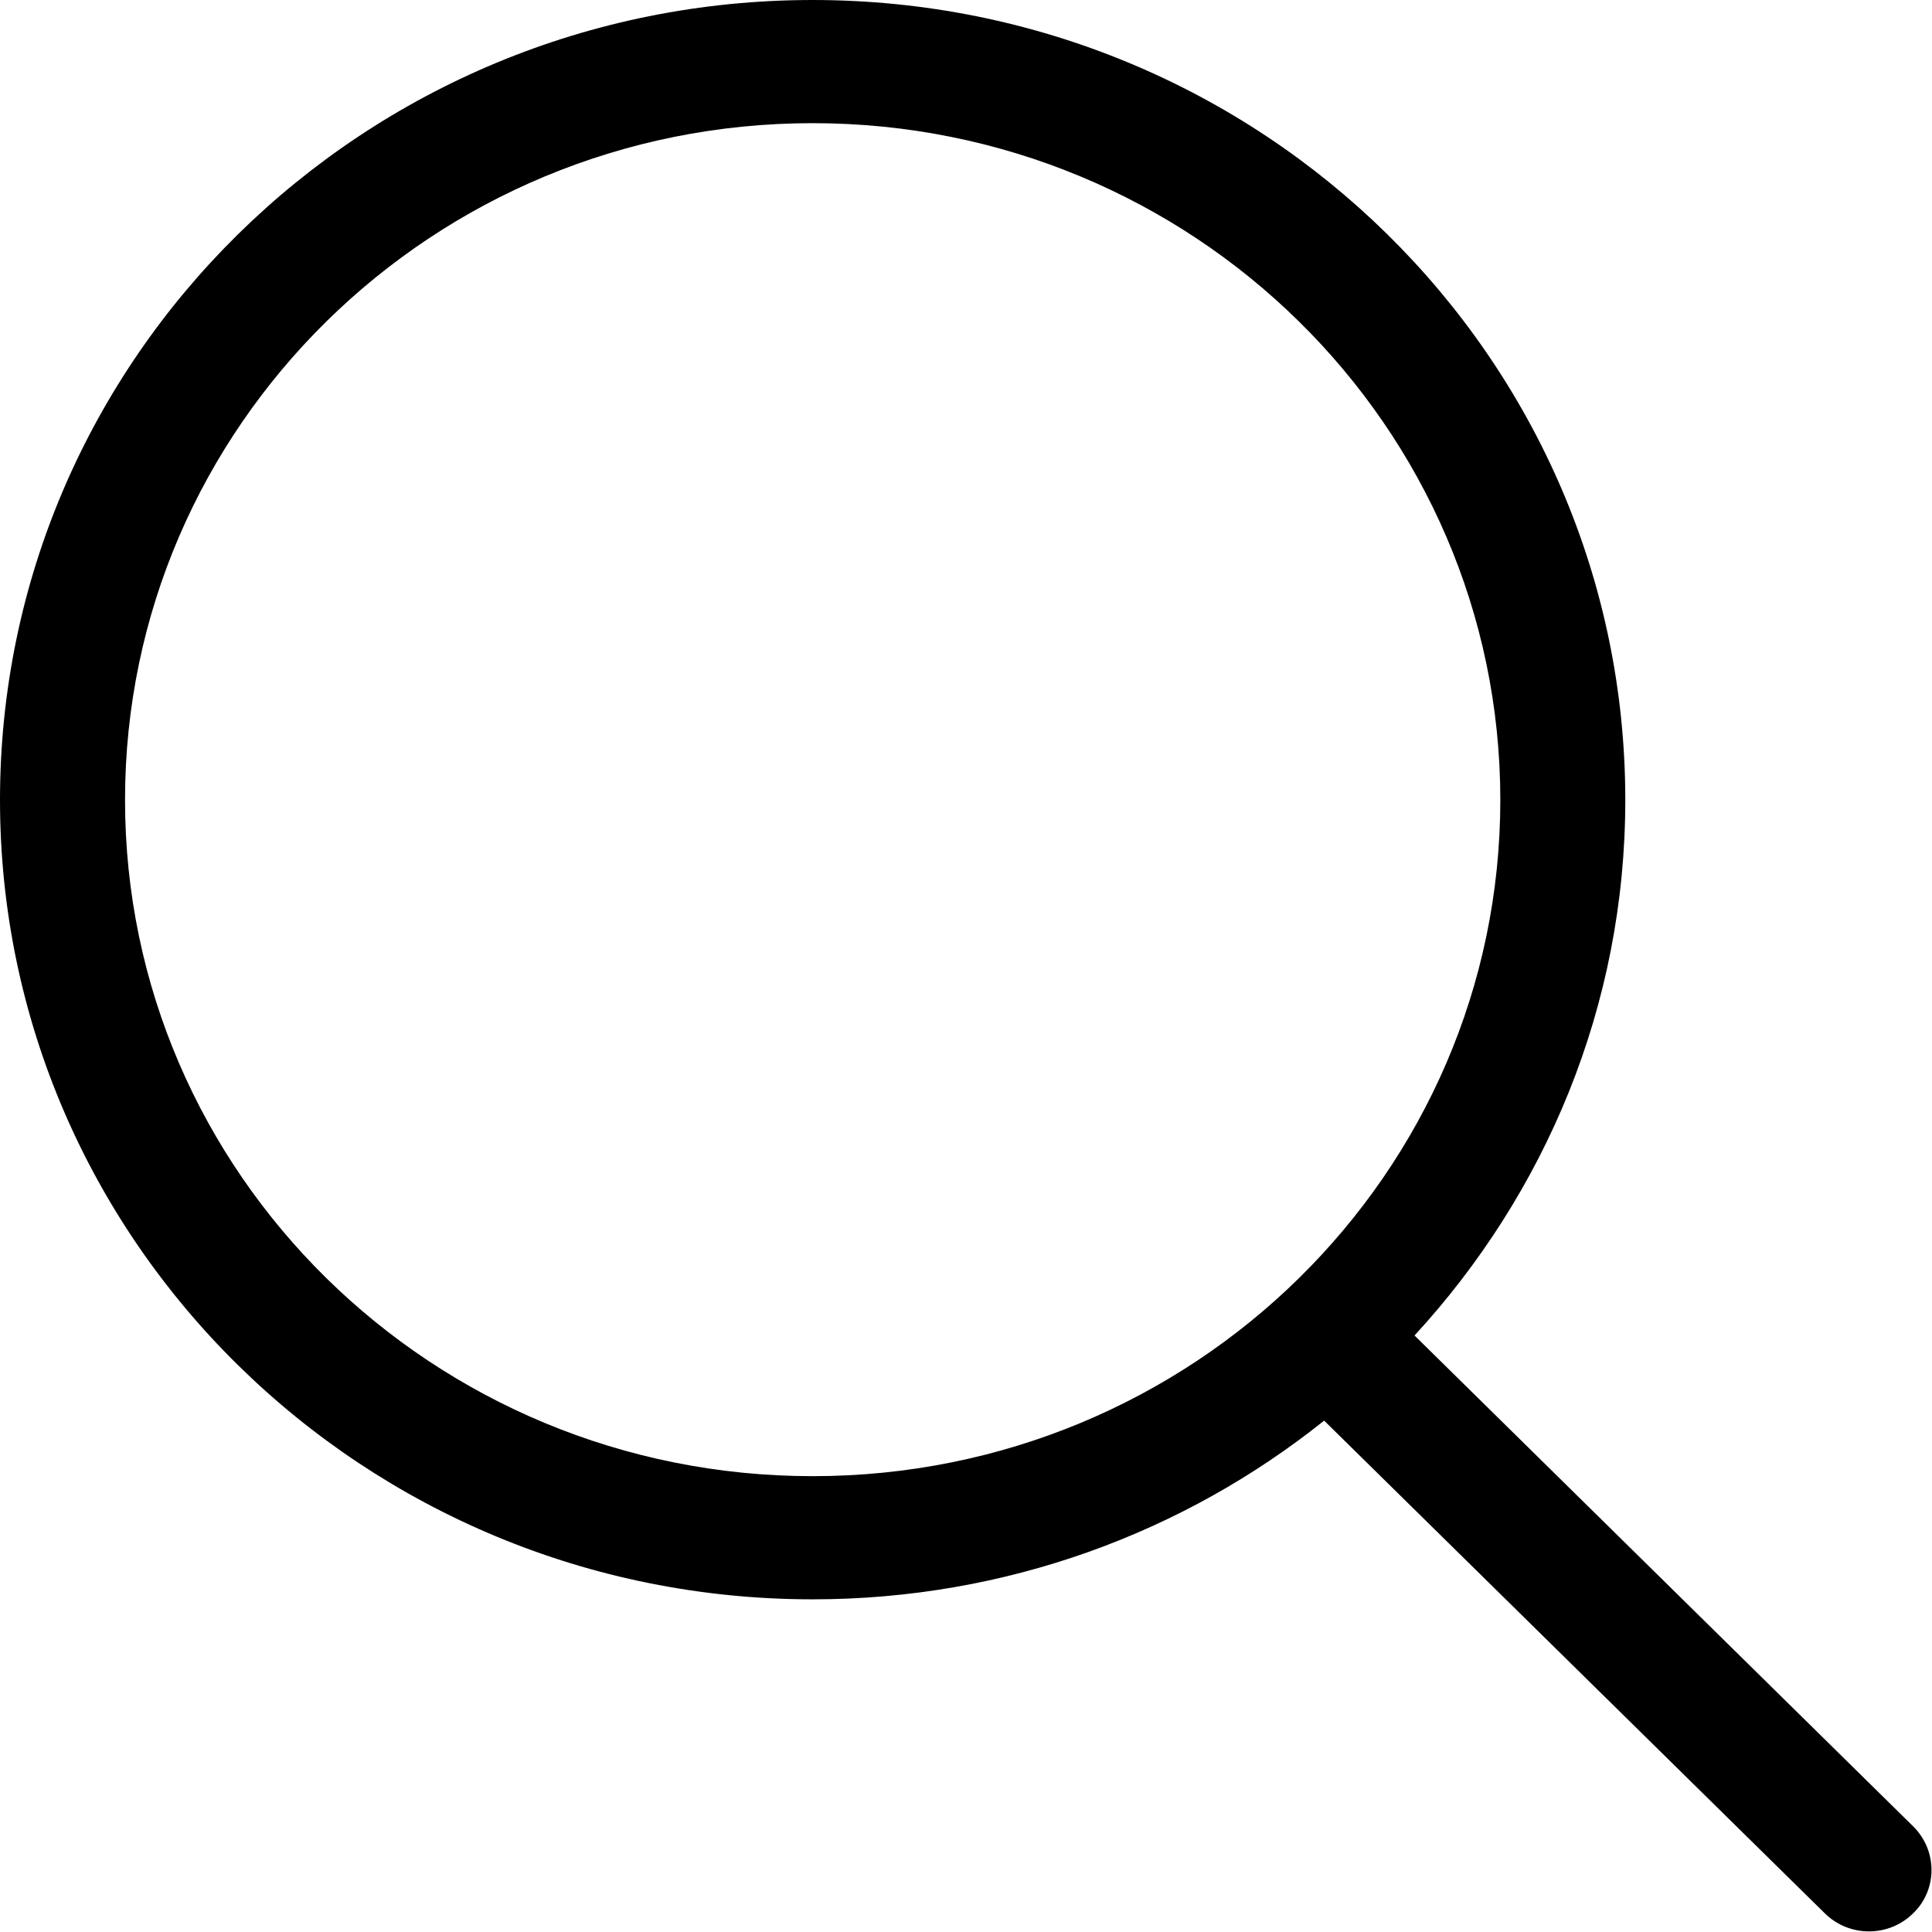
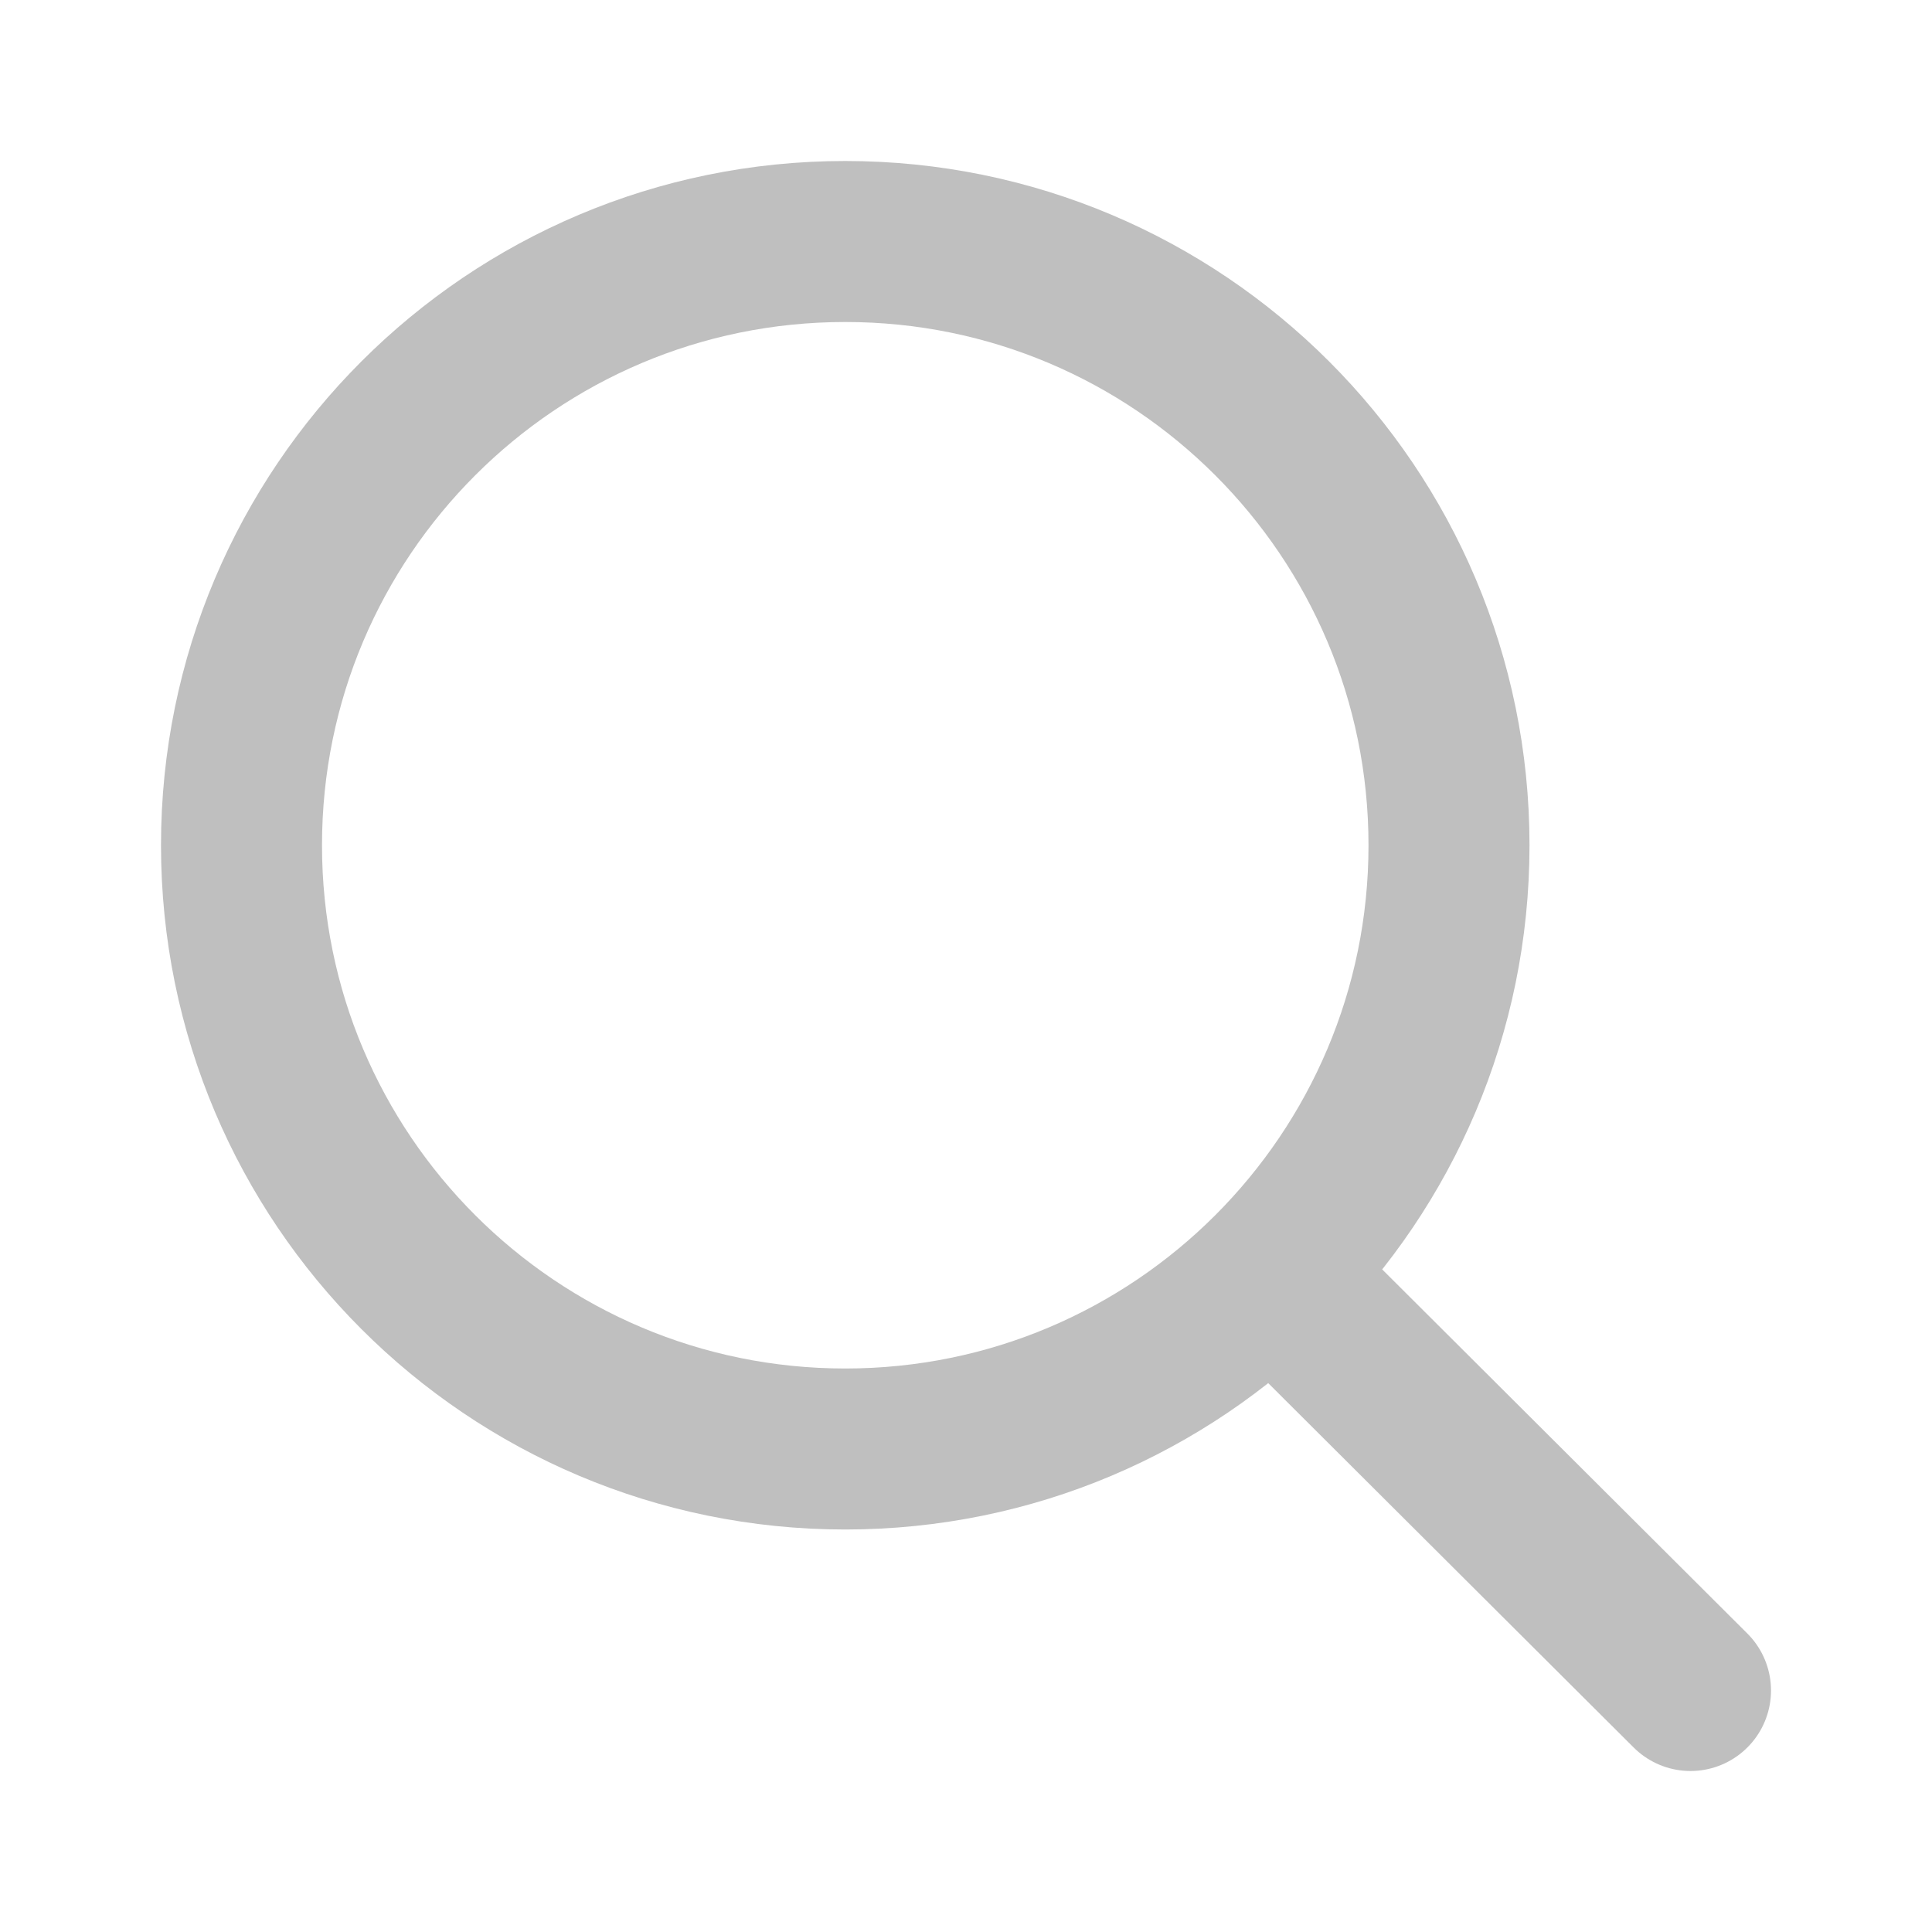
- <svg xmlns="http://www.w3.org/2000/svg" width="800px" height="800px" viewBox="0 0 32 32" version="1.1">
-   <defs>
- 
- </defs>
-   <g id="Page-1" stroke="none" stroke-width="1" fill="none" fill-rule="evenodd">
-     <g id="Icon-Set" transform="translate(-256, -1139)" fill="#000000">
-       <path d="M269.46,1163.45 C263.17,1163.45 258.071,1158.44 258.071,1152.25 C258.071,1146.06 263.17,1141.04 269.46,1141.04 C275.75,1141.04 280.85,1146.06 280.85,1152.25 C280.85,1158.44 275.75,1163.45 269.46,1163.45 L269.46,1163.45 Z M287.688,1169.25 L279.429,1161.12 C281.591,1158.77 282.92,1155.67 282.92,1152.25 C282.92,1144.93 276.894,1139 269.46,1139 C262.026,1139 256,1144.93 256,1152.25 C256,1159.56 262.026,1165.49 269.46,1165.49 C272.672,1165.49 275.618,1164.38 277.932,1162.53 L286.224,1170.69 C286.629,1171.09 287.284,1171.09 287.688,1170.69 C288.093,1170.3 288.093,1169.65 287.688,1169.25 L287.688,1169.25 Z" id="search">
- 
- </path>
-     </g>
+ <svg xmlns="http://www.w3.org/2000/svg" width="800px" height="800px" viewBox="0 0 24 24" fill="none" stroke="#a3a3a3">
+   <g id="SVGRepo_bgCarrier" stroke-width="0" />
+   <g id="SVGRepo_tracerCarrier" stroke-linecap="round" stroke-linejoin="round" />
+   <g id="SVGRepo_iconCarrier">
+     <path d="M15.796 15.811L21 21M18 10.5C18 14.642 14.642 18 10.5 18C6.358 18 3 14.642 3 10.5C3 6.358 6.358 3 10.5 3C14.642 3 18 6.358 18 10.5Z" stroke="#bfbfbf" stroke-width="2" stroke-linecap="round" stroke-linejoin="round" />
  </g>
</svg>
